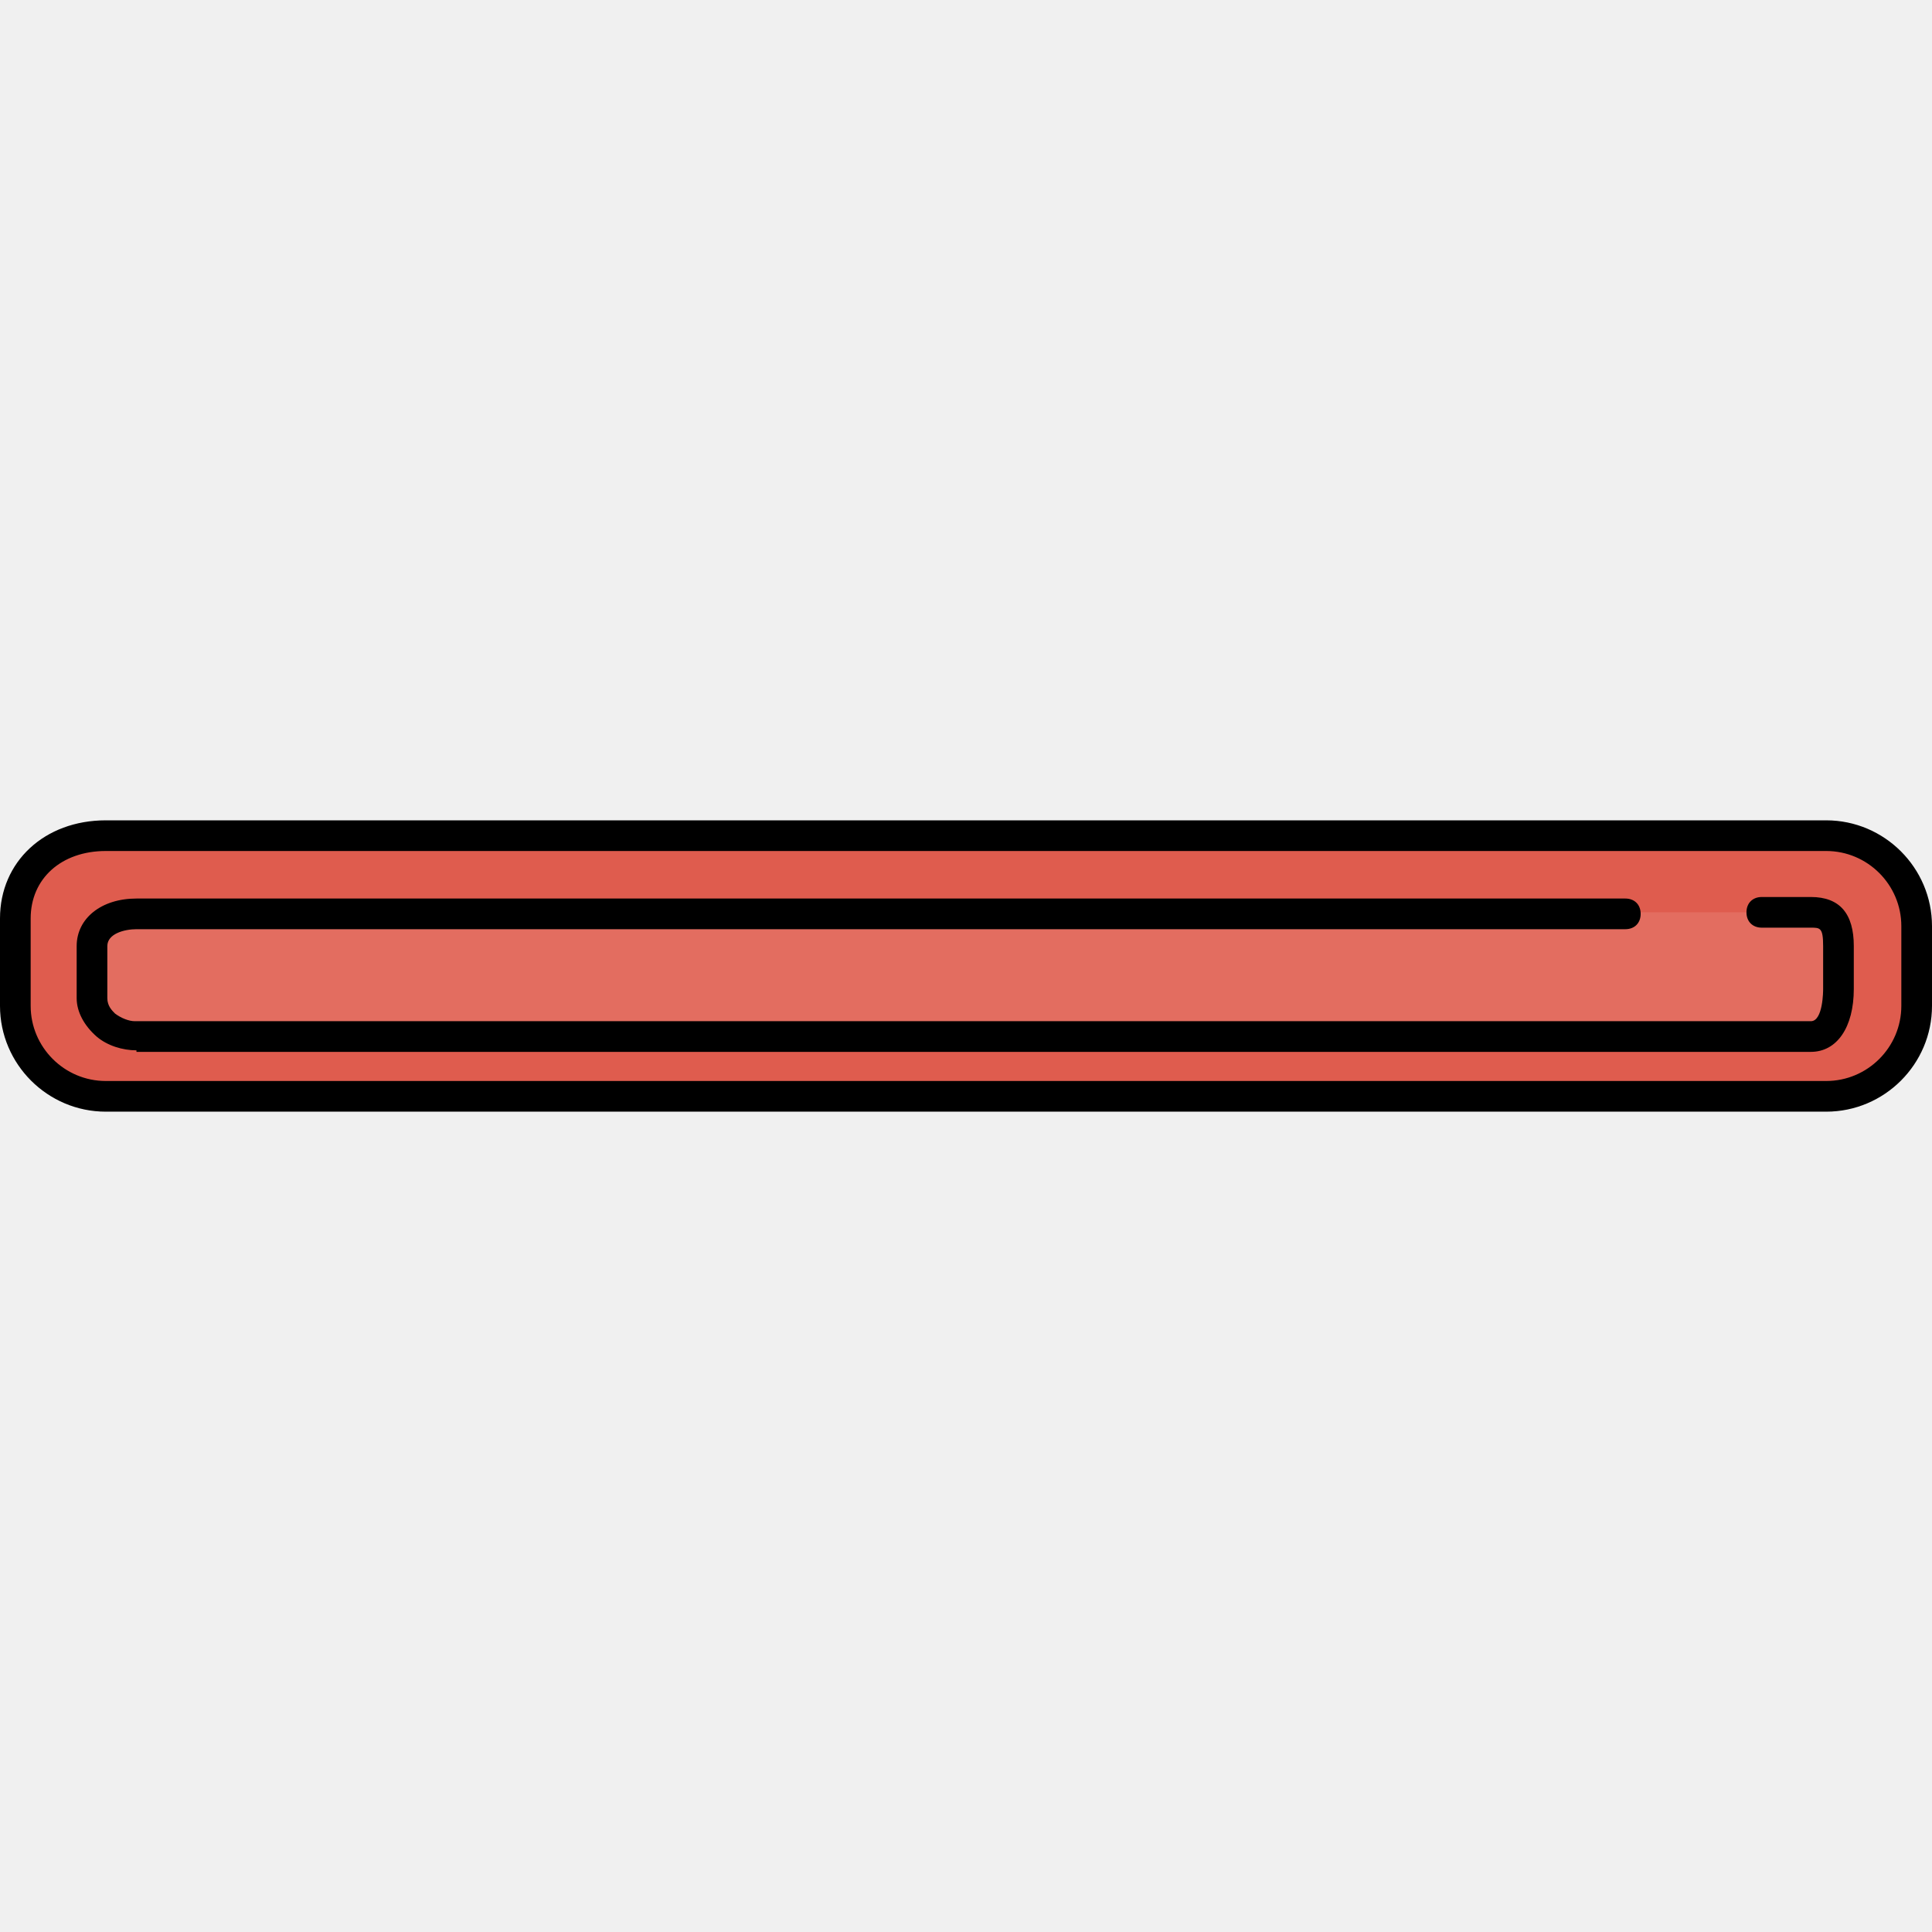
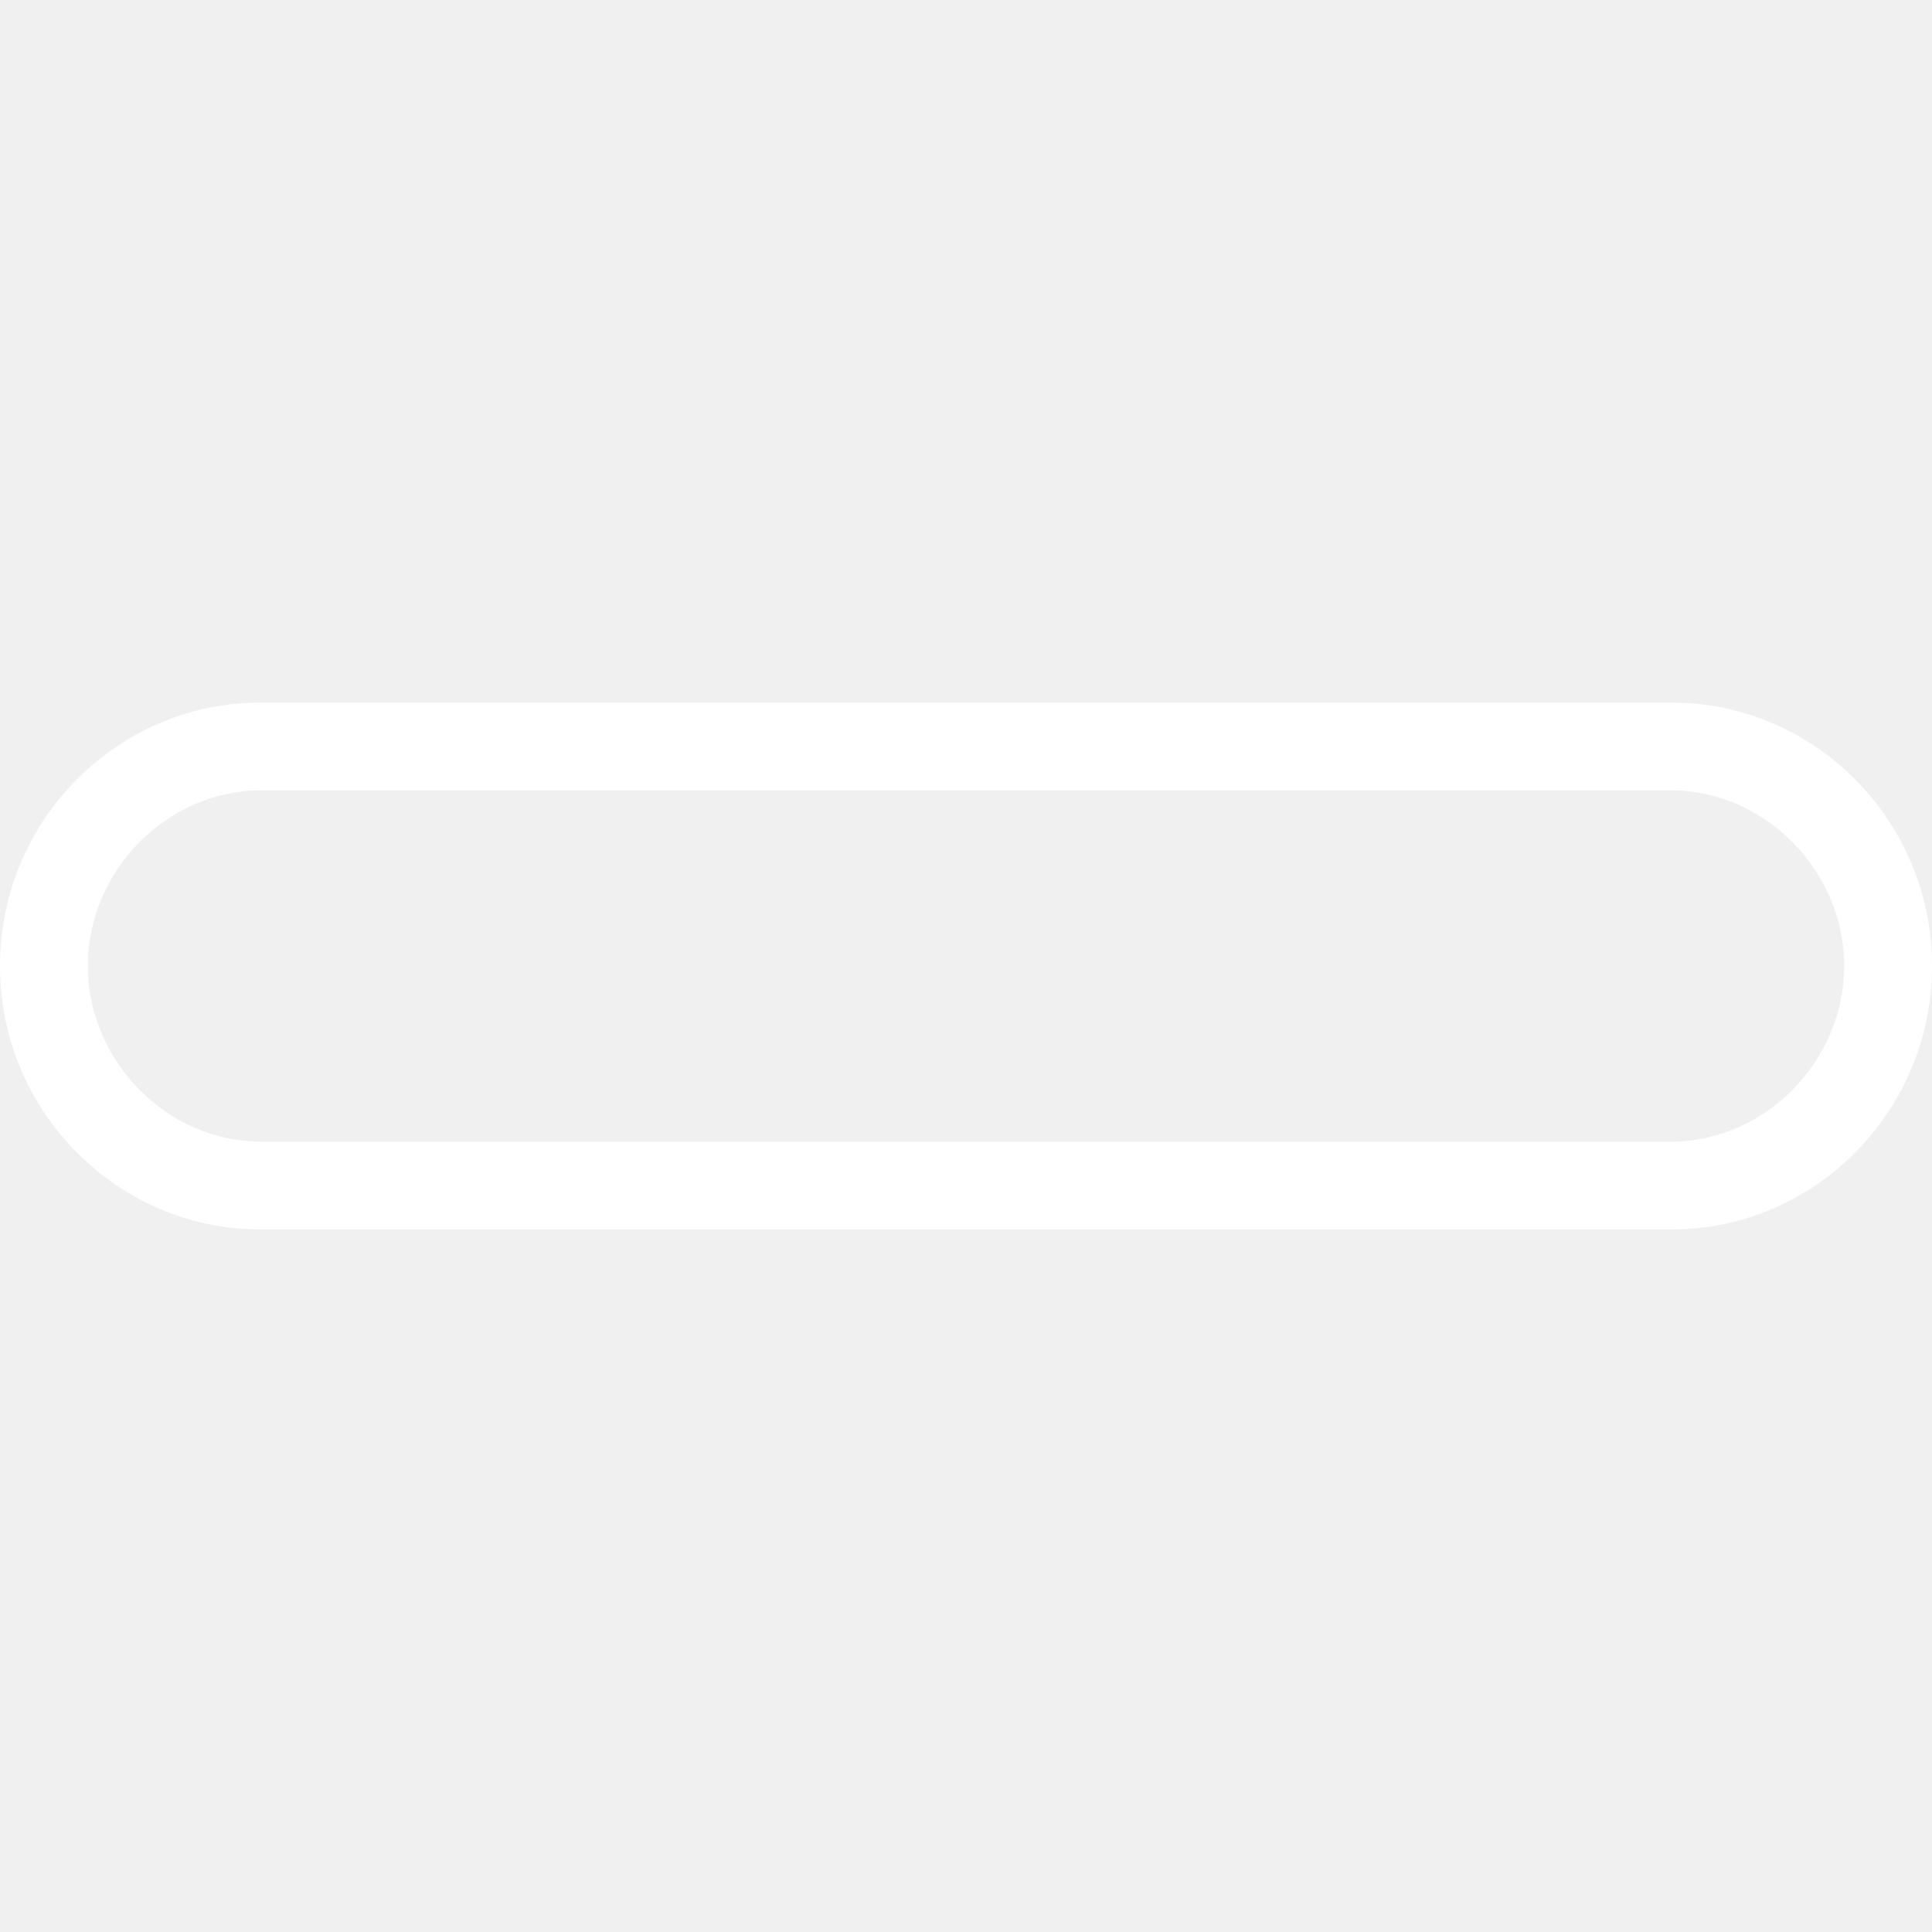
- <svg xmlns="http://www.w3.org/2000/svg" version="1.1" id="Layer_1" x="0px" y="0px" viewBox="0 0 504 504" style="enable-background:new 0 0 504 504;" xml:space="preserve">
-   <path style="fill:#DF5C4E;" d="M500,241.6c0-13.2-10.8-23.6-23.6-23.6H27.6C14.4,218,4,228.8,4,241.6v20.8  C4,275.6,14.8,286,27.6,286h448.8c13.2,0,23.6-10.8,23.6-23.6C500,262.4,500,241.6,500,241.6z" />
-   <path style="fill:#E36D60;" d="M481.2,246c0-5.6,2-8-3.6-8H34.4c-5.6,0-10.4,2.8-10.4,8.4V258c0,5.6,4.8,12.4,10.4,12.4h443.2  c5.6,0,2.4-6.4,2.4-12.4L481.2,246z" />
-   <path d="M476.4,290H27.6C12.4,290,0,277.6,0,262.4v-22.8C0,224.8,11.6,214,27.6,214h448.8c15.2,0,27.6,12.4,27.6,27.6v20.8  C504,277.6,491.6,290,476.4,290z M27.6,222C16,222,8,229.2,8,239.6v22.8c0,10.8,8.8,19.6,19.6,19.6h448.8c10.8,0,19.6-8.8,19.6-19.6  v-20.8c0-10.8-8.8-19.6-19.6-19.6H27.6z" />
-   <path d="M35.6,274c-3.6,0-7.6-1.2-10.4-3.6c-3.2-2.8-5.2-6.4-5.2-10v-13.6c0-7.2,6.4-12.4,15.6-12.4H424c2.4,0,4,1.6,4,4s-1.6,4-4,4  H35.6c-3.2,0-7.6,1.2-7.6,4.4v13.6c0,2,1.2,3.2,2,4c1.6,1.2,3.6,2,5.2,2l0,0h437.2c3.2,0,3.2-8,3.2-8.4v-11.2c0-4.8-0.8-4.8-3.2-4.8  h-12.8c-2.4,0-4-1.6-4-4s1.6-4,4-4h12.8c7.6,0,11.2,4.4,11.2,12.8V258c0,10-4.4,16.4-11.2,16.4H35.6C35.6,274,35.6,274,35.6,274z" />
+ <svg xmlns="http://www.w3.org/2000/svg" version="1.1" id="Capa_1" x="0px" y="0px" viewBox="0 0 44 44" style="enable-background:new 0 0 44 44;" xml:space="preserve" fill="white">
+   <path d="M38.059,28H5.941C2.665,28,0,25.309,0,22s2.665-6,5.941-6h32.117C41.335,16,44,18.691,44,22S41.335,28,38.059,28z M5.941,18  C3.805,18,2,19.832,2,22s1.805,4,3.941,4h32.117C40.195,26,42,24.168,42,22s-1.805-4-3.941-4H5.941z" />
  <g>
</g>
  <g>
</g>
  <g>
</g>
  <g>
</g>
  <g>
</g>
  <g>
</g>
  <g>
</g>
  <g>
</g>
  <g>
</g>
  <g>
</g>
  <g>
</g>
  <g>
</g>
  <g>
</g>
  <g>
</g>
  <g>
</g>
</svg>
